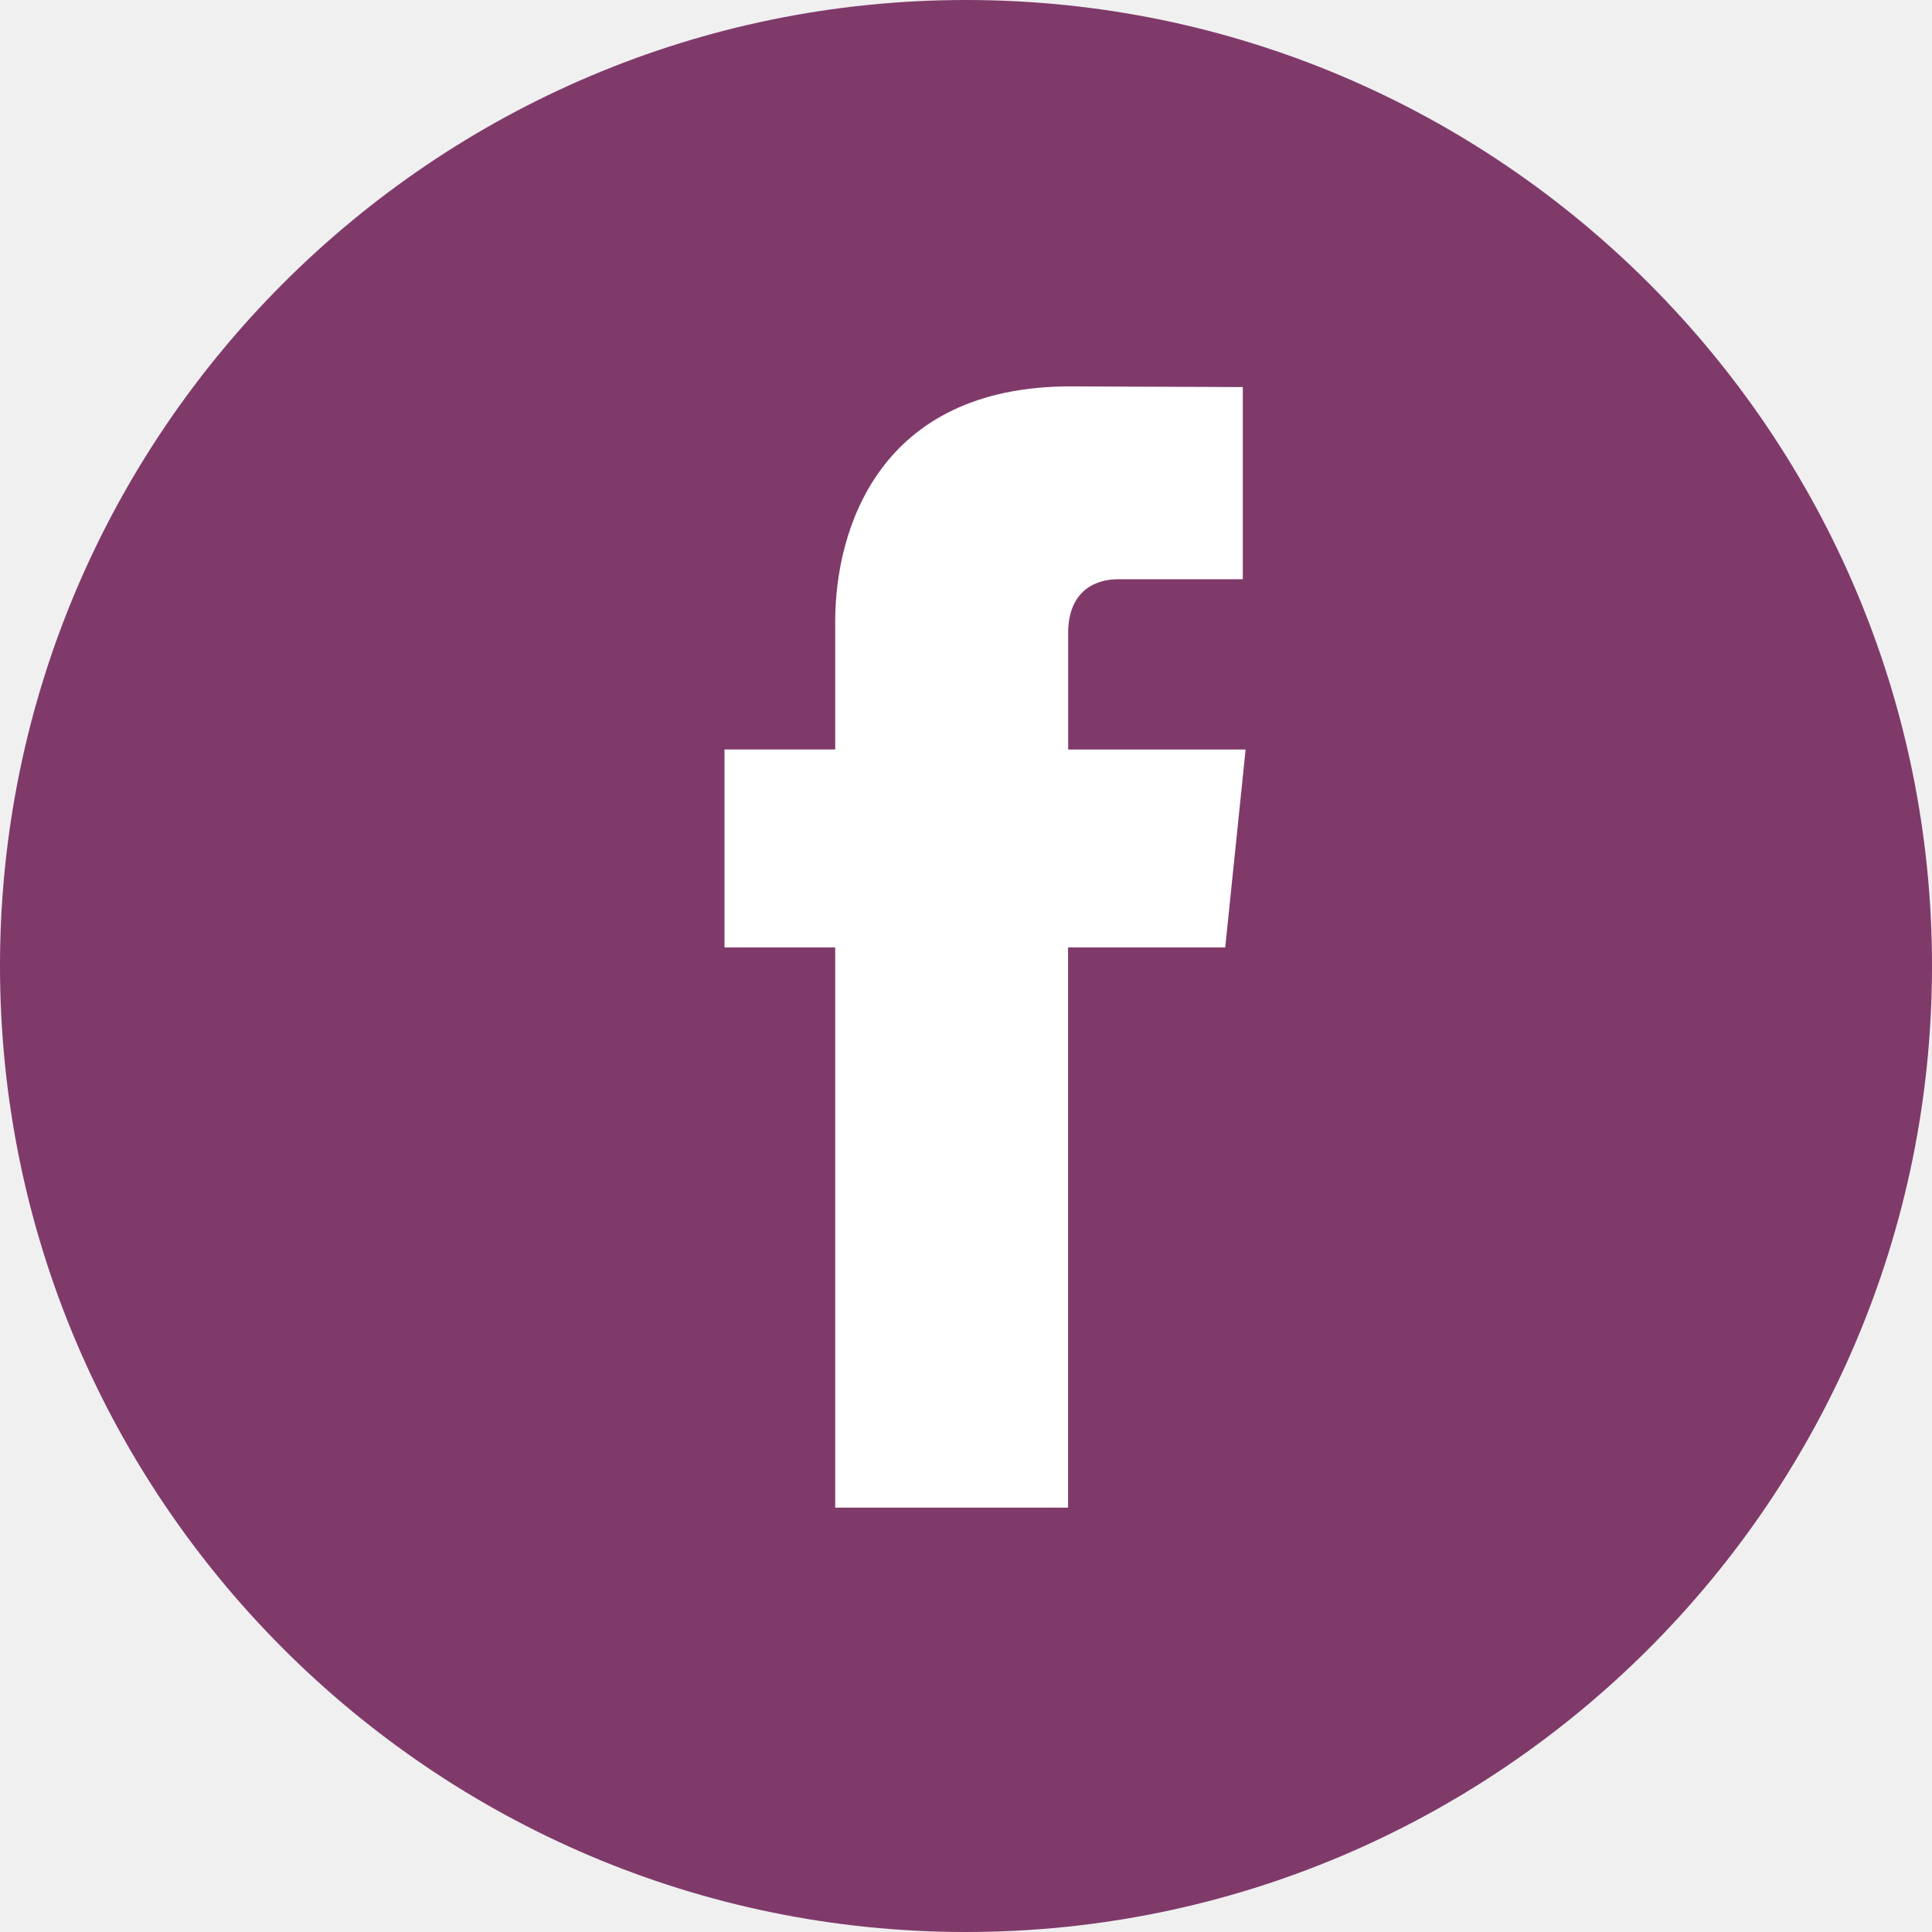
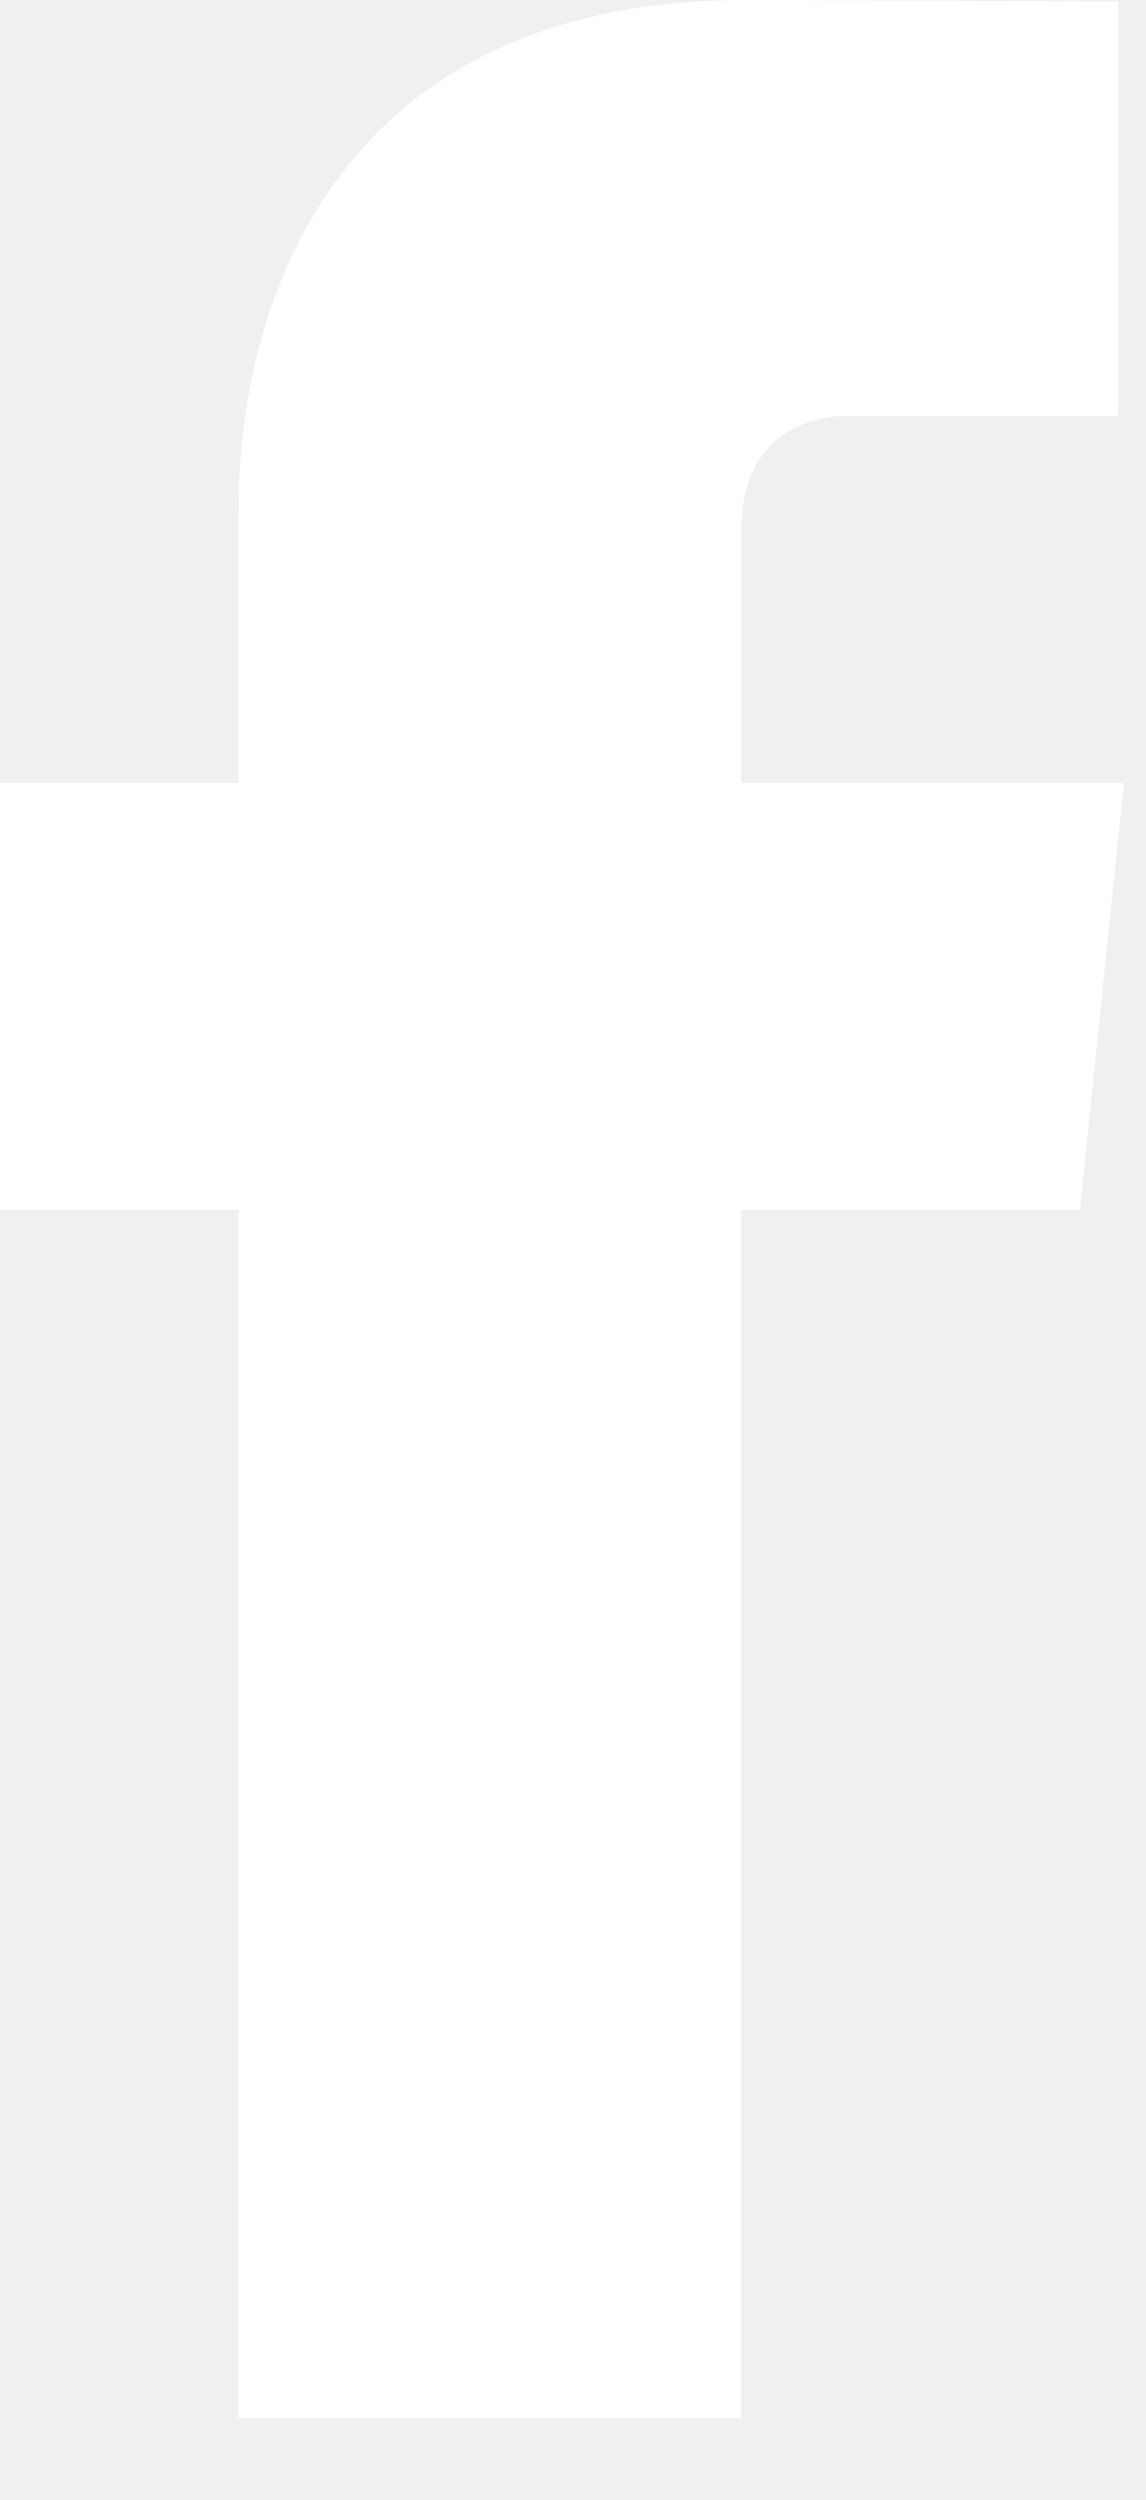
- <svg xmlns="http://www.w3.org/2000/svg" width="40" height="40" viewBox="0 0 40 40" fill="none">
-   <g clip-path="url(#clip0_1_2874)">
-     <path d="M20 0C8.972 0 0 8.972 0 20C0 31.027 8.972 40 20 40C31.027 40 40 31.027 40 20C40 8.972 31.029 0 20 0Z" fill="#7F3A6A" />
-     <path d="M22.113 19.616H25.367L25.789 15.518H22.115V13.109C22.115 12.204 22.715 11.993 23.137 11.993H25.731V8.014L22.158 8C18.194 8 17.292 10.967 17.292 12.866V15.517H15V19.616H17.292V31.214H22.113V19.616Z" fill="white" />
-   </g>
-   <defs>
-     <clipPath id="clip0_1_2874">
-       <rect width="40" height="40" fill="white" />
-     </clipPath>
-   </defs>
+ <svg xmlns="http://www.w3.org/2000/svg" width="11" height="24" viewBox="0 0 11 24" fill="none">
+   <path d="M7.114 11.616H10.367L10.789 7.518H7.115V5.109C7.115 4.204 7.715 3.993 8.137 3.993H10.731V0.014L7.158 0C3.194 0 2.292 2.967 2.292 4.866V7.517H0V11.616H2.292V23.214H7.114V11.616Z" fill="white" />
</svg>
